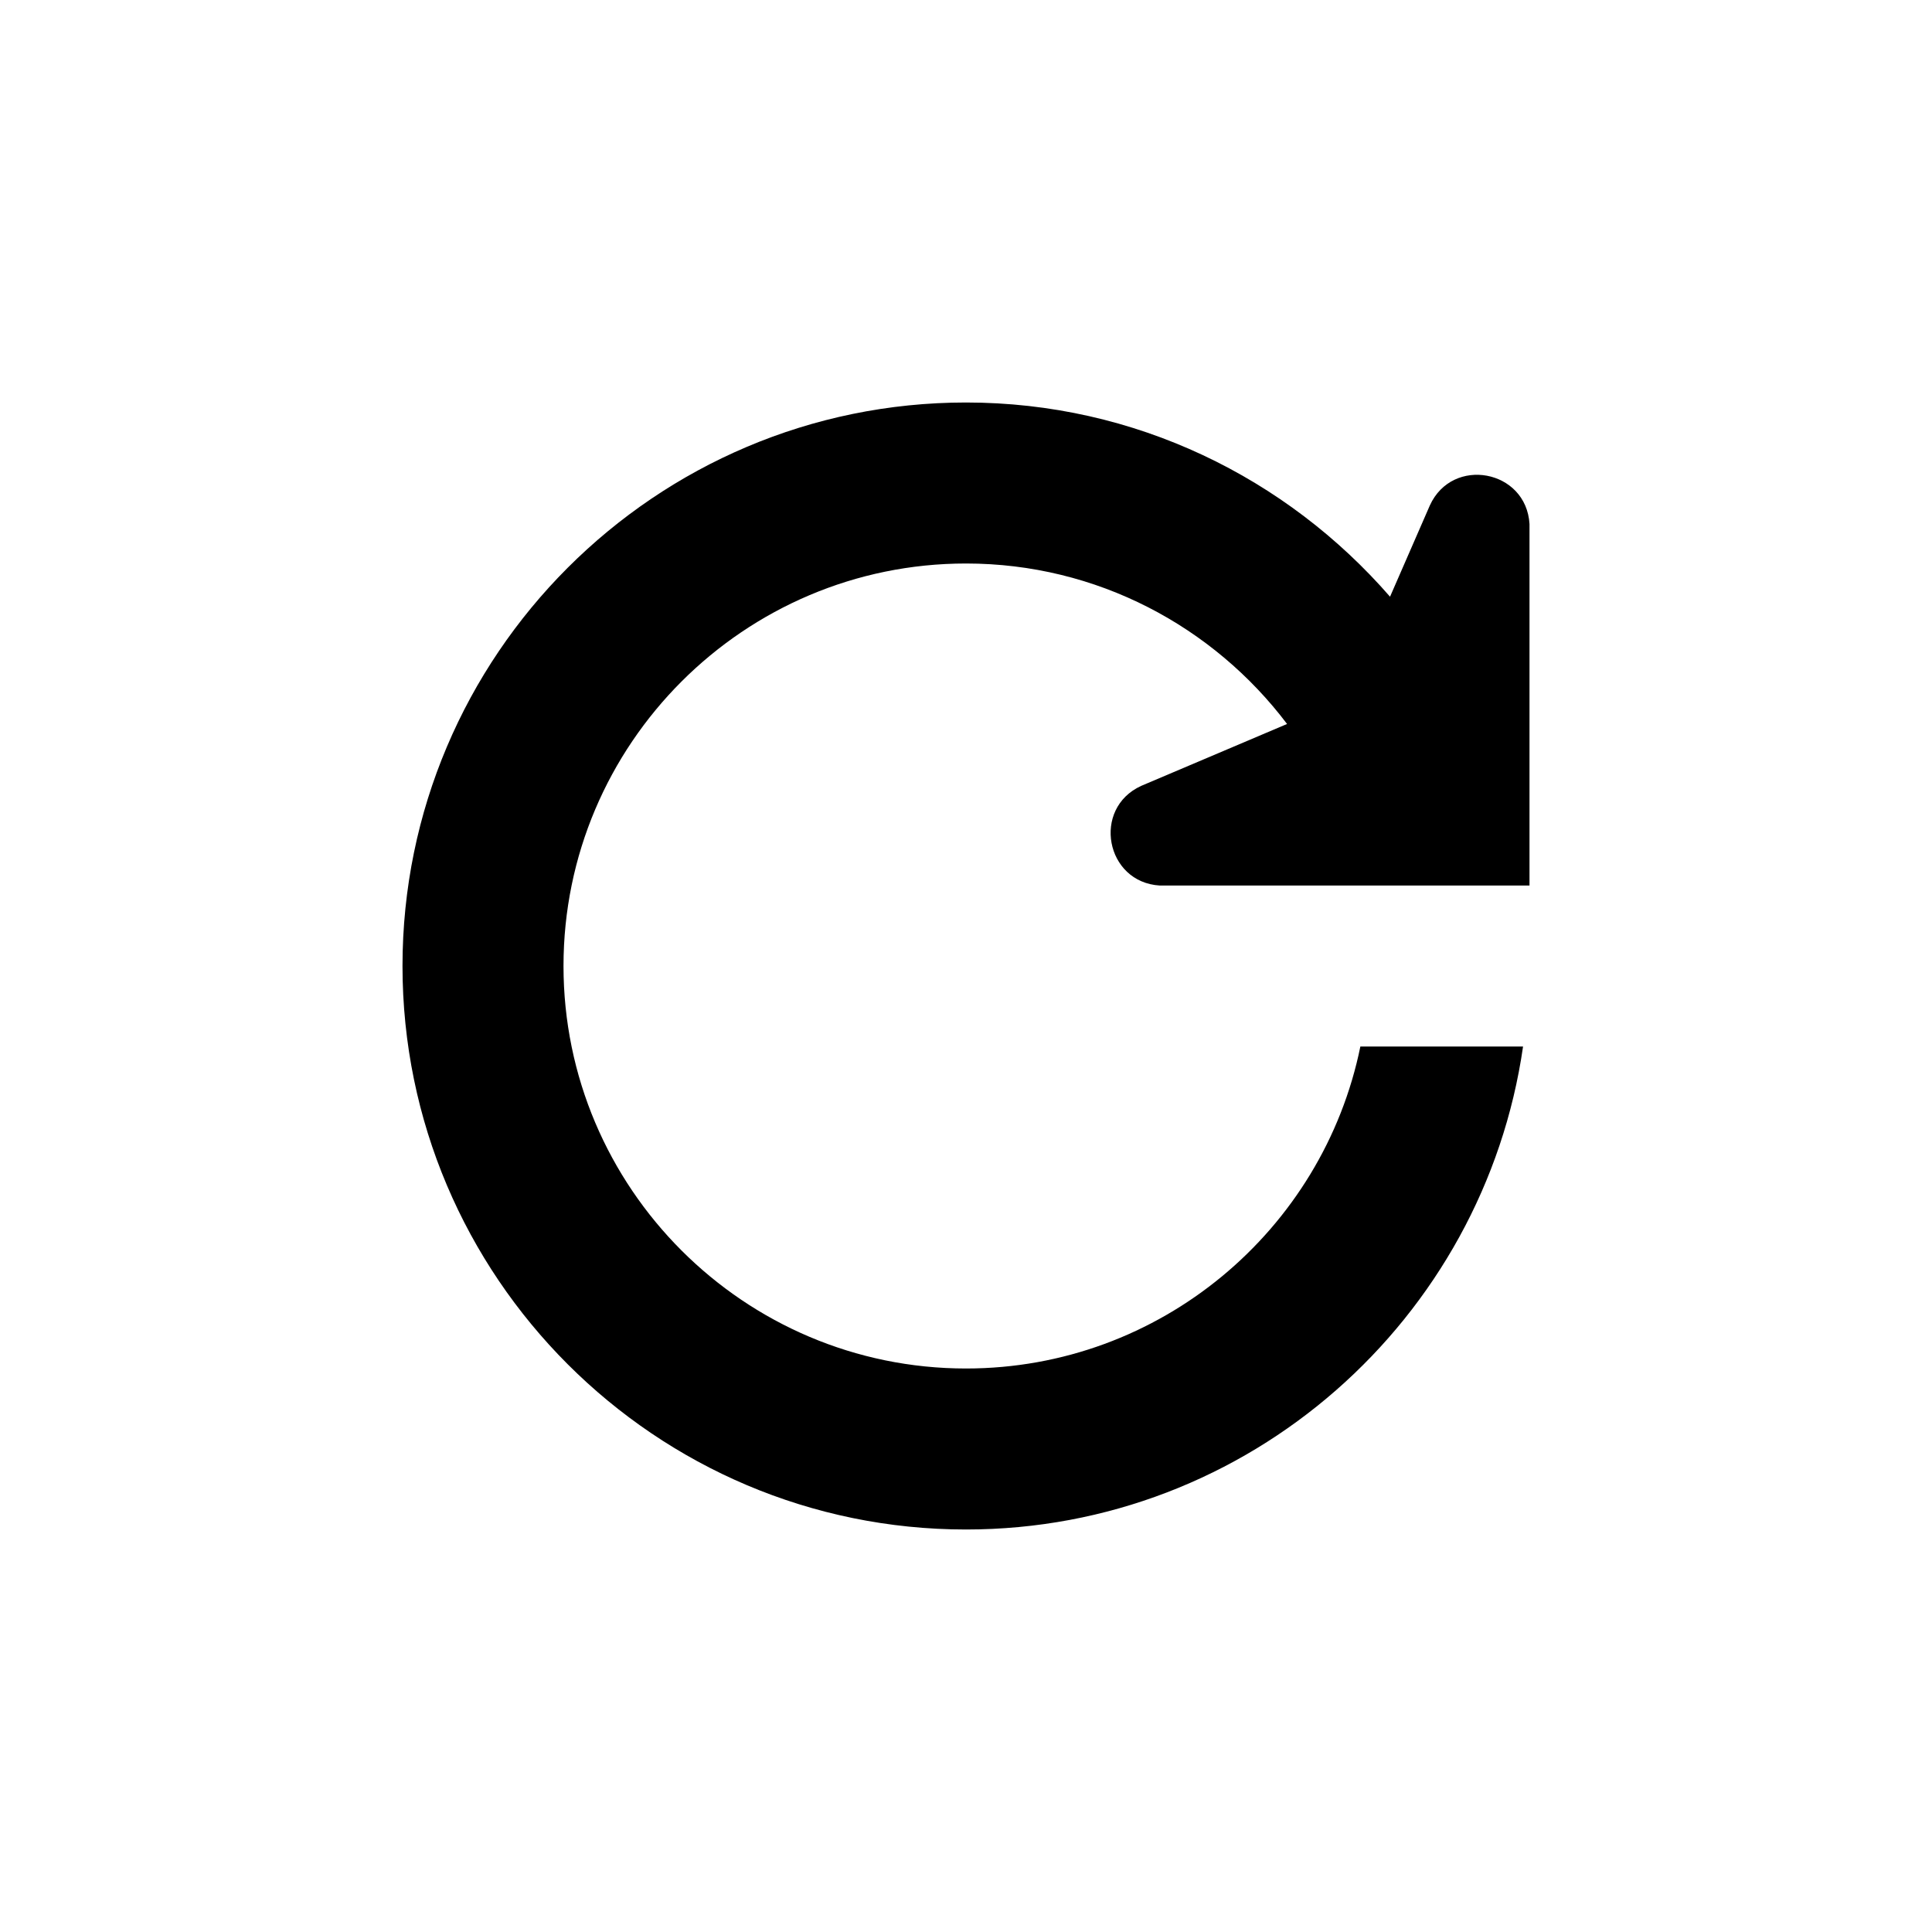
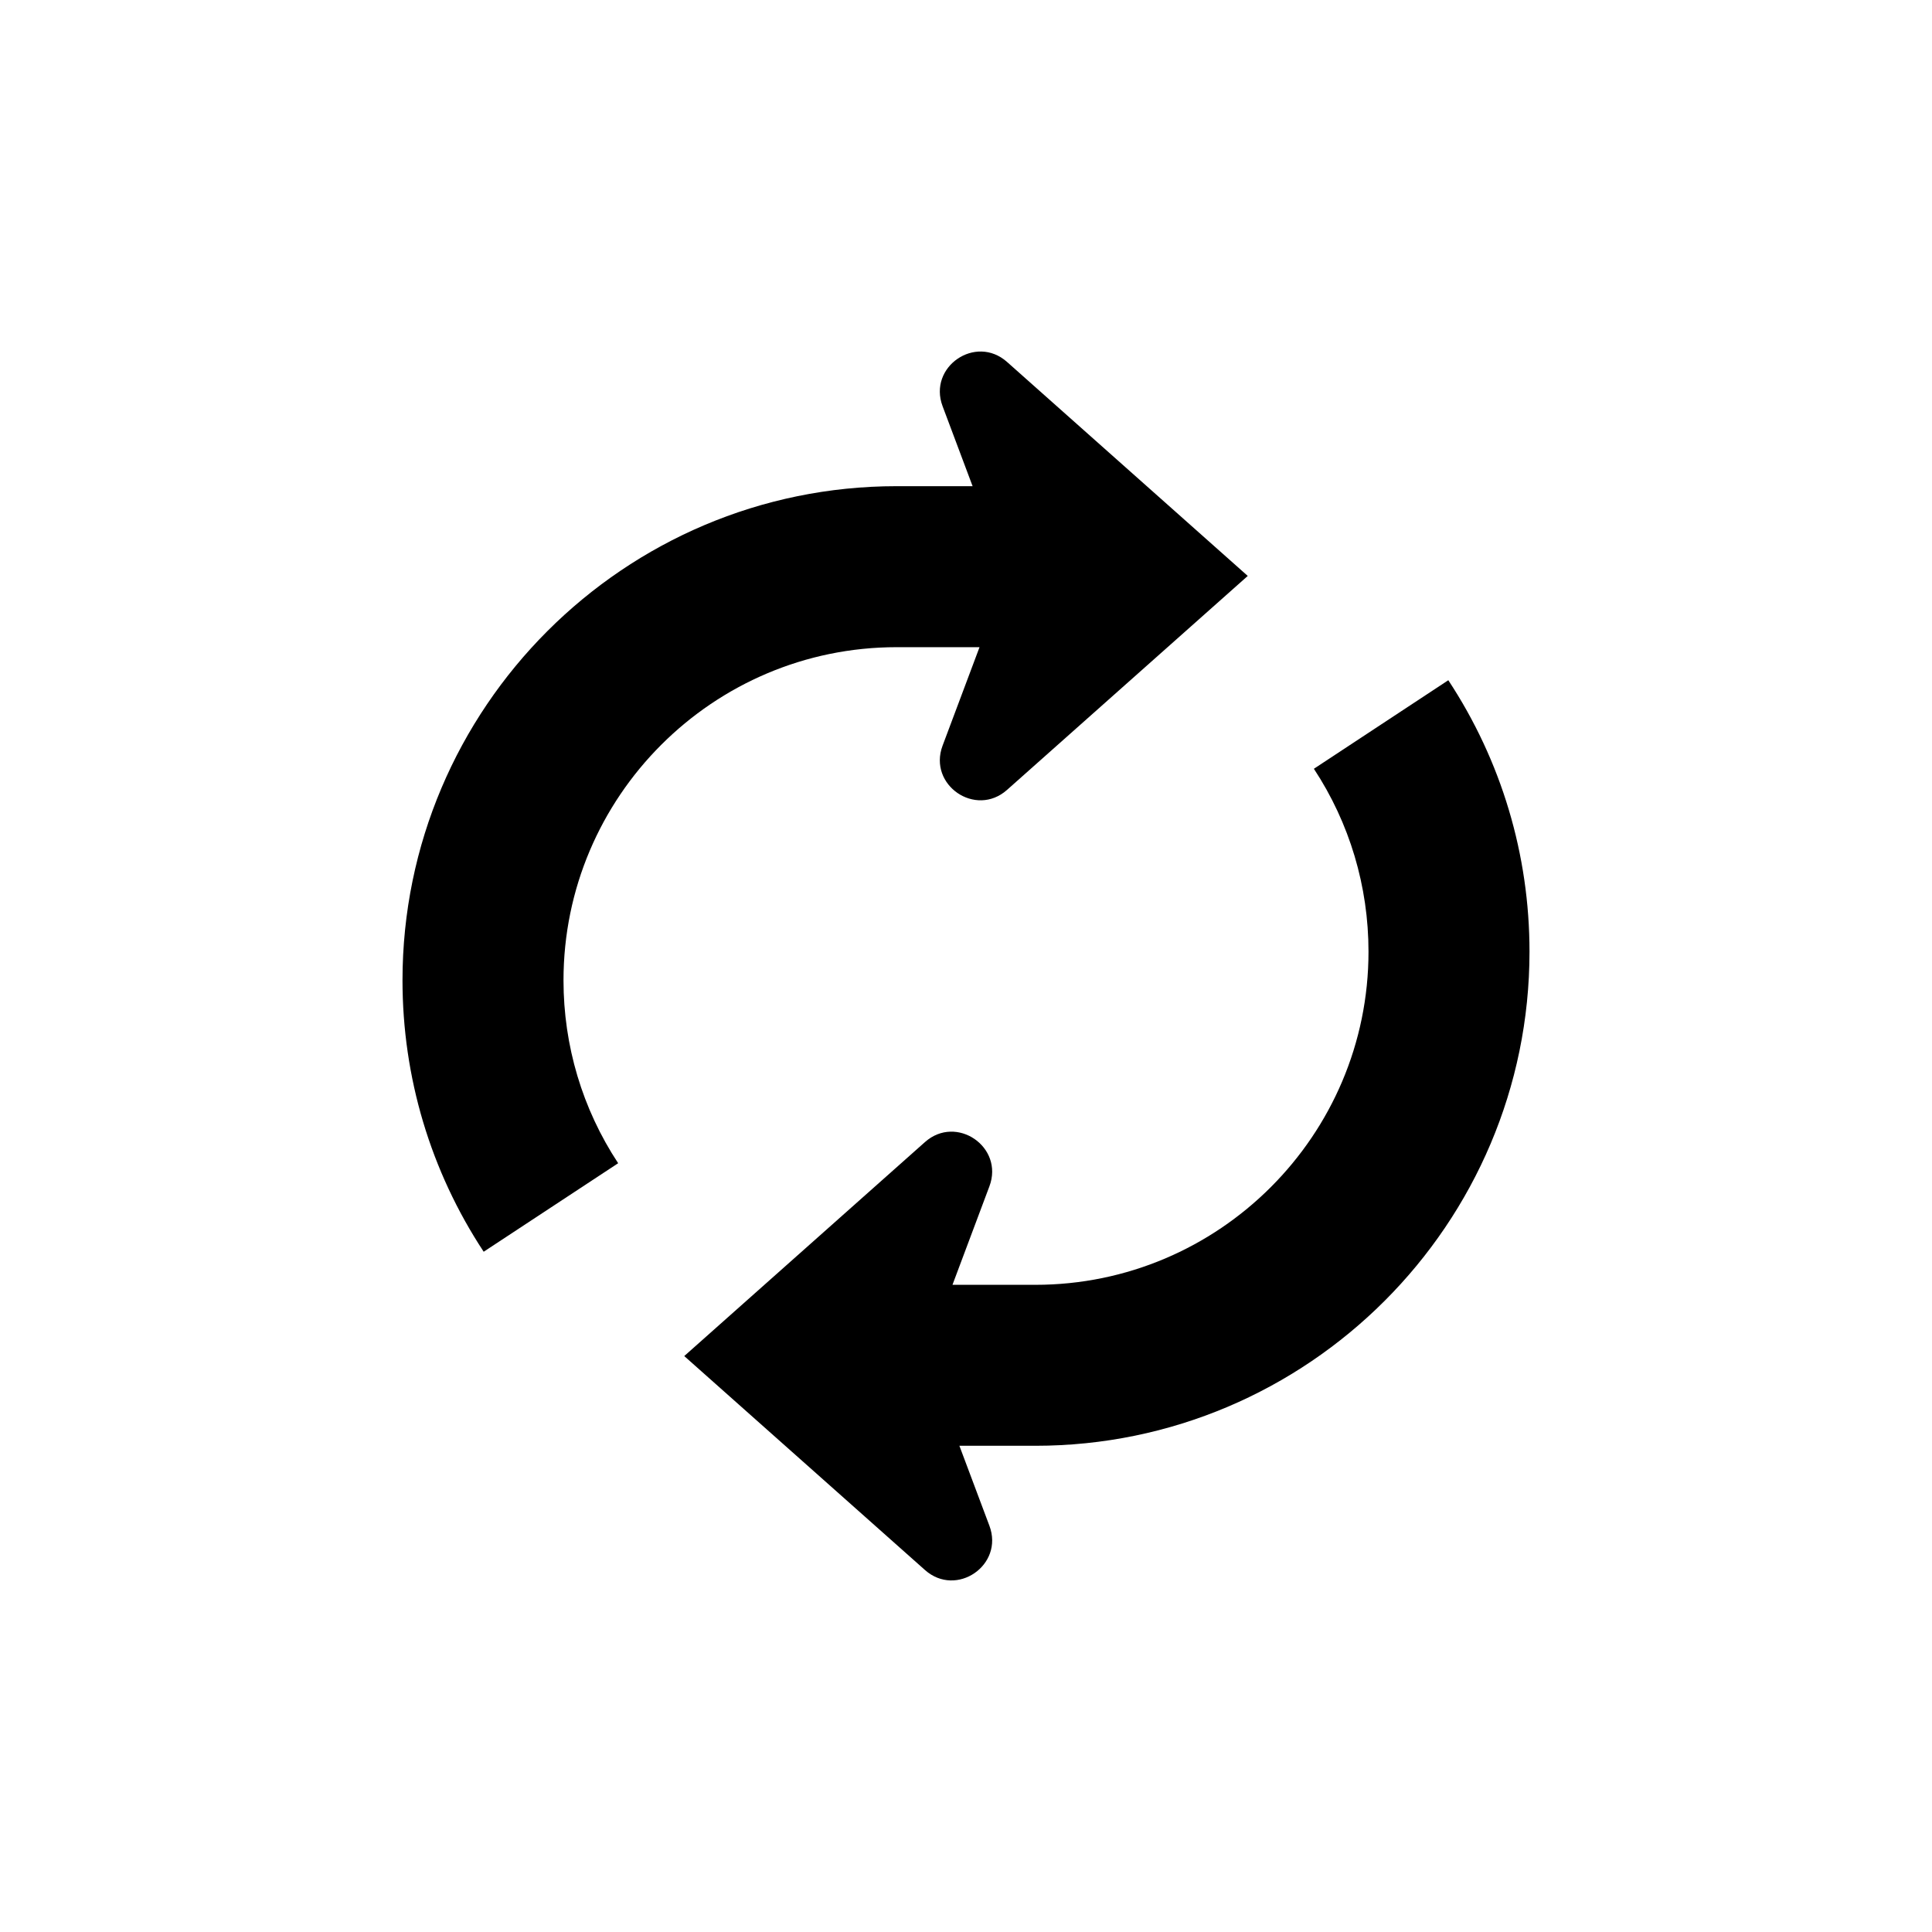
<svg xmlns="http://www.w3.org/2000/svg" version="1.1" x="0px" y="0px" viewBox="0 0 48 48" style="enable-background:new 0 0 48 48;" xml:space="preserve">
  <g id="Icons">
-     <path d="M35.524,12.558l-0.989,2.267C31.971,11.876,28.207,10,24,10c-7.72,0-14,6.28-14,14s6.28,14,14,14   c7.039,0,12.865-5.227,13.84-12h-4.042c-0.929,4.559-4.969,8-9.798,8c-5.514,0-10-4.486-10-10s4.486-10,10-10   c3.257,0,6.15,1.569,7.977,3.987l-3.622,1.537c-1.233,0.56-0.891,2.397,0.461,2.477H38v-8.982   C37.921,11.667,36.084,11.325,35.524,12.558z" />
+     <g>
+       <path d="M22.277,16.079h2.059l-0.918,2.447c-0.366,0.977,0.821,1.792,1.601,1.099L31,14.309l-5.981-5.317    c-0.78-0.693-1.967,0.122-1.601,1.099l0.746,1.988h-1.887C15.508,12.079,10,17.587,10,24.356c0,2.407,0.697,4.739,2.017,6.743    l3.341-2.199C14.469,27.551,14,25.979,14,24.356C14,19.792,17.713,16.079,22.277,16.079z" />
+       <path d="M35.983,16.9L32.643,19.1C33.531,20.449,34,22.021,34,23.644c0,4.564-3.713,8.277-8.277,8.277h-2.059l0.918-2.448    c0.366-0.977-0.821-1.792-1.601-1.099L17,33.691l5.981,5.316c0.78,0.693,1.967-0.121,1.601-1.099l-0.746-1.988h1.887    c6.77,0,12.277-5.508,12.277-12.277C38,21.236,37.303,18.904,35.983,16.9z" />
+     </g>
  </g>
  <g id="Guides" style="display:none;">
</g>
</svg>
